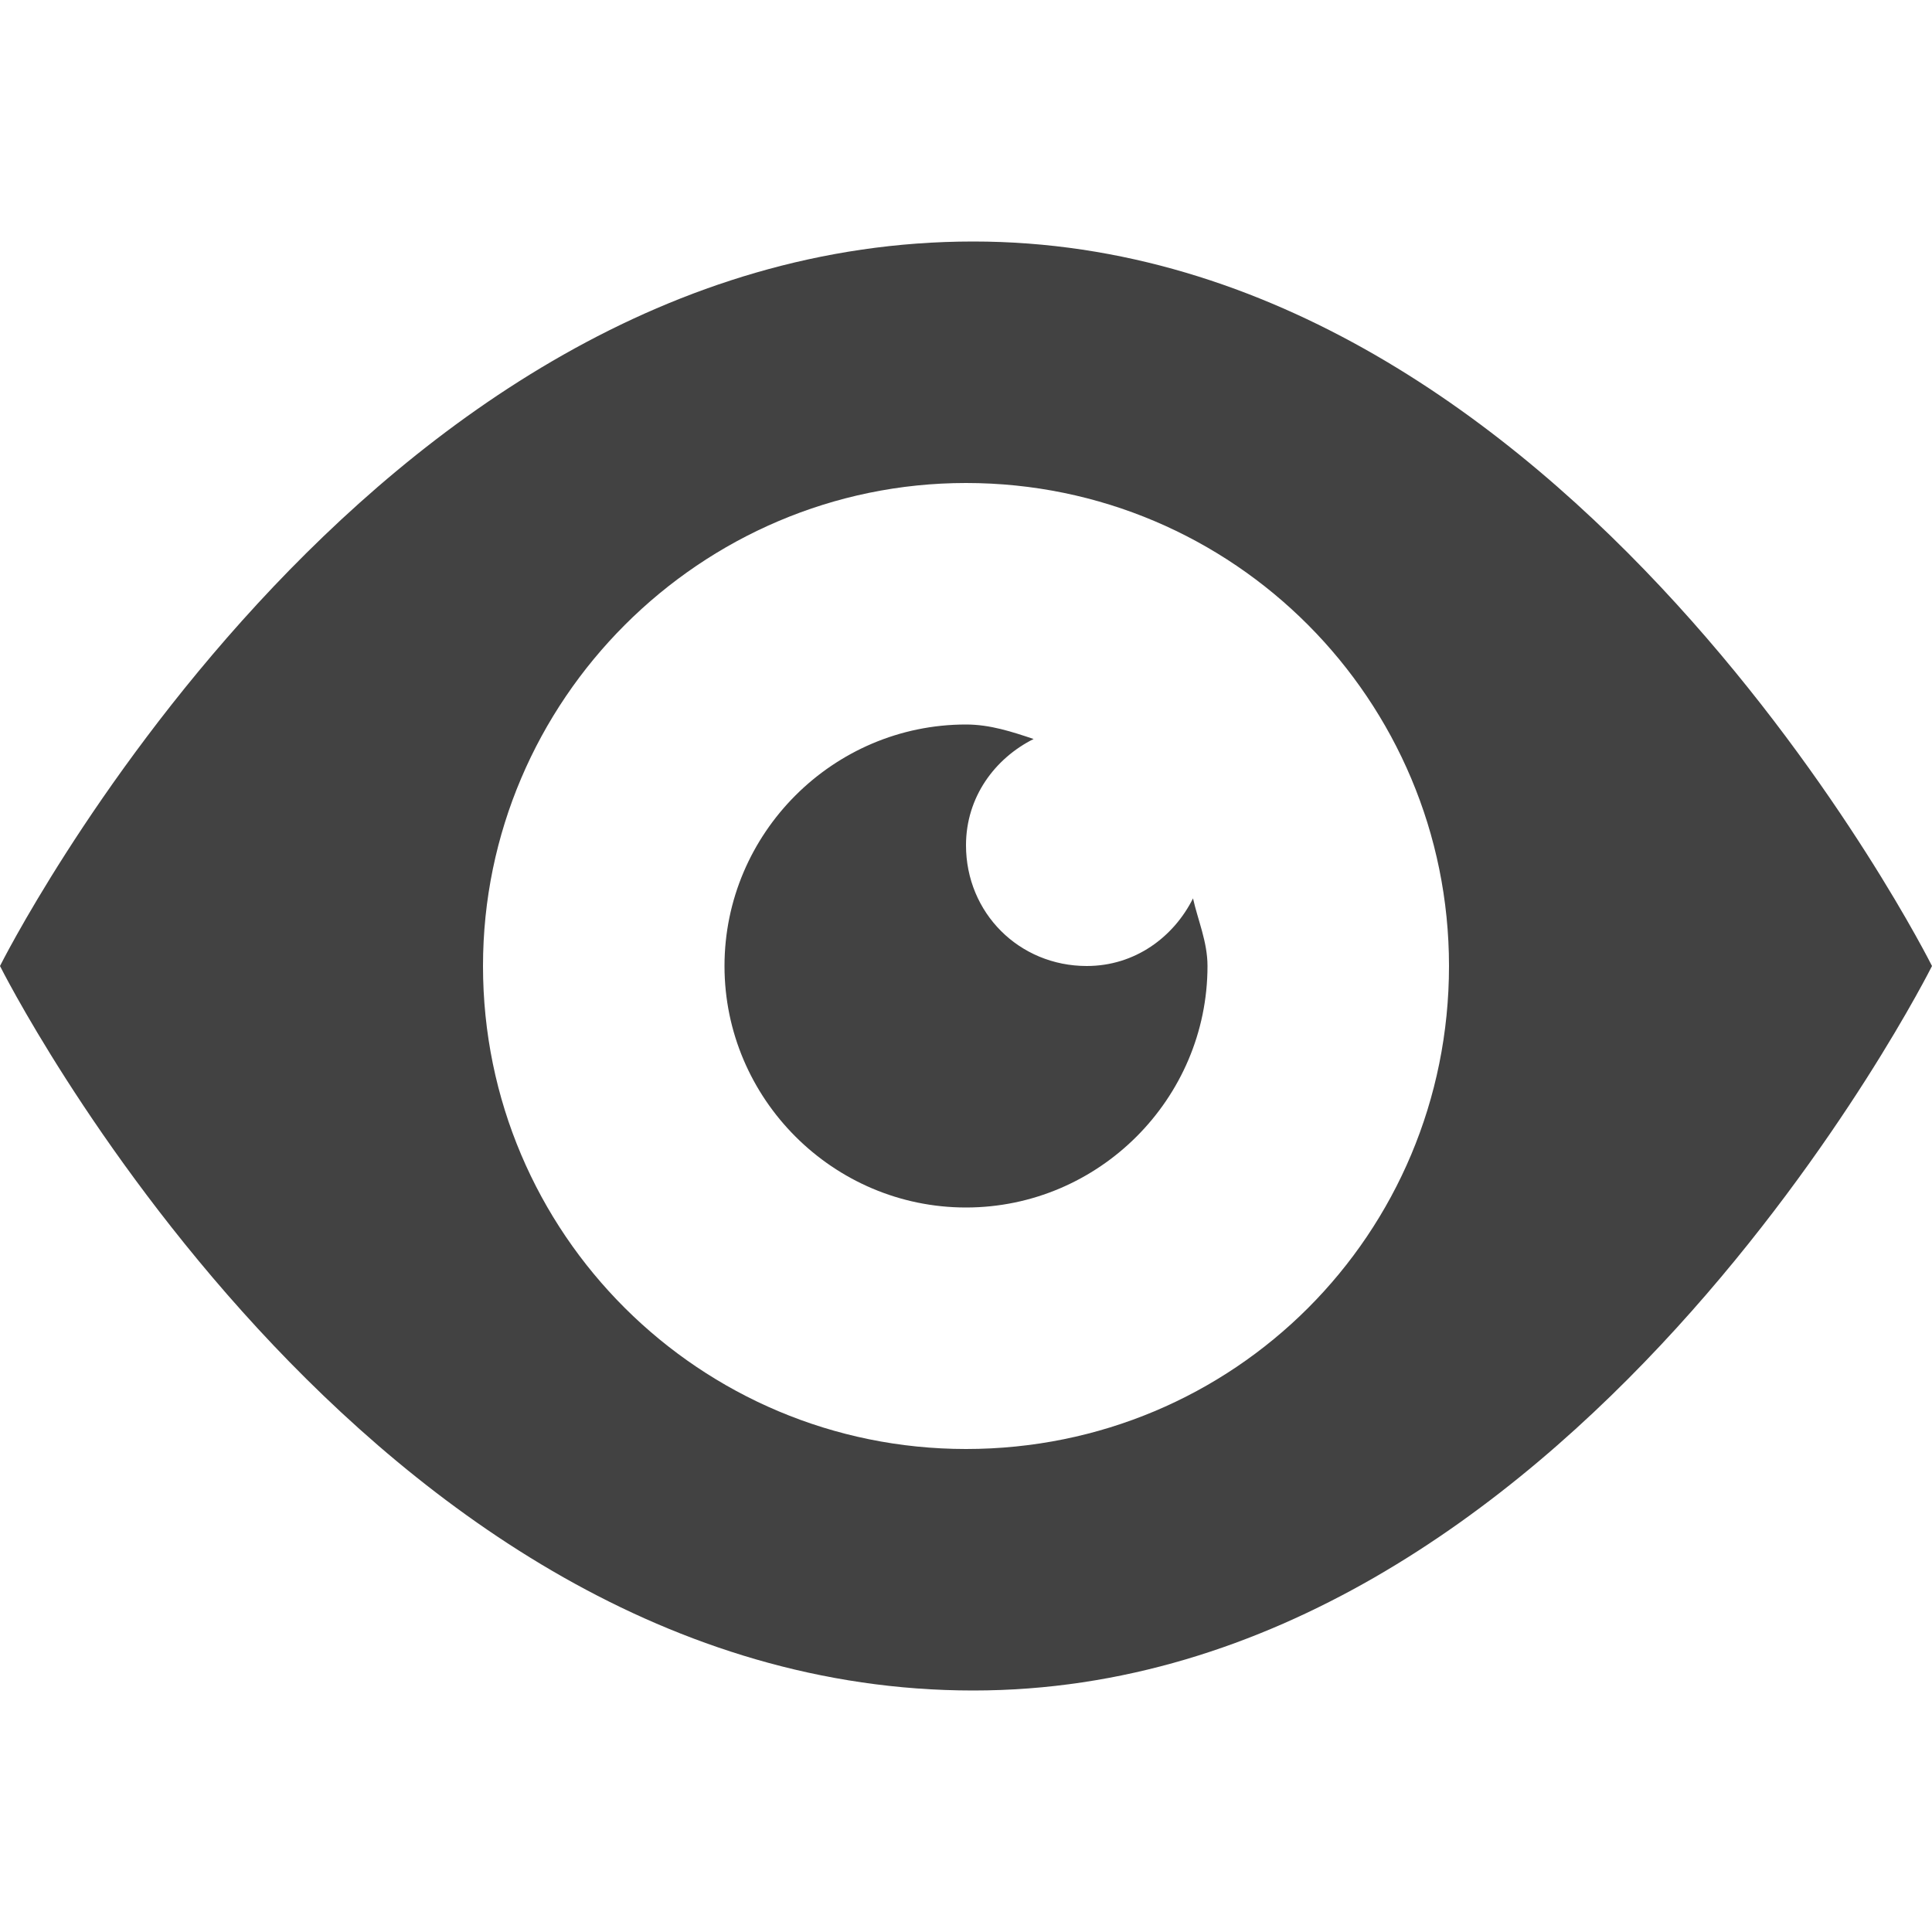
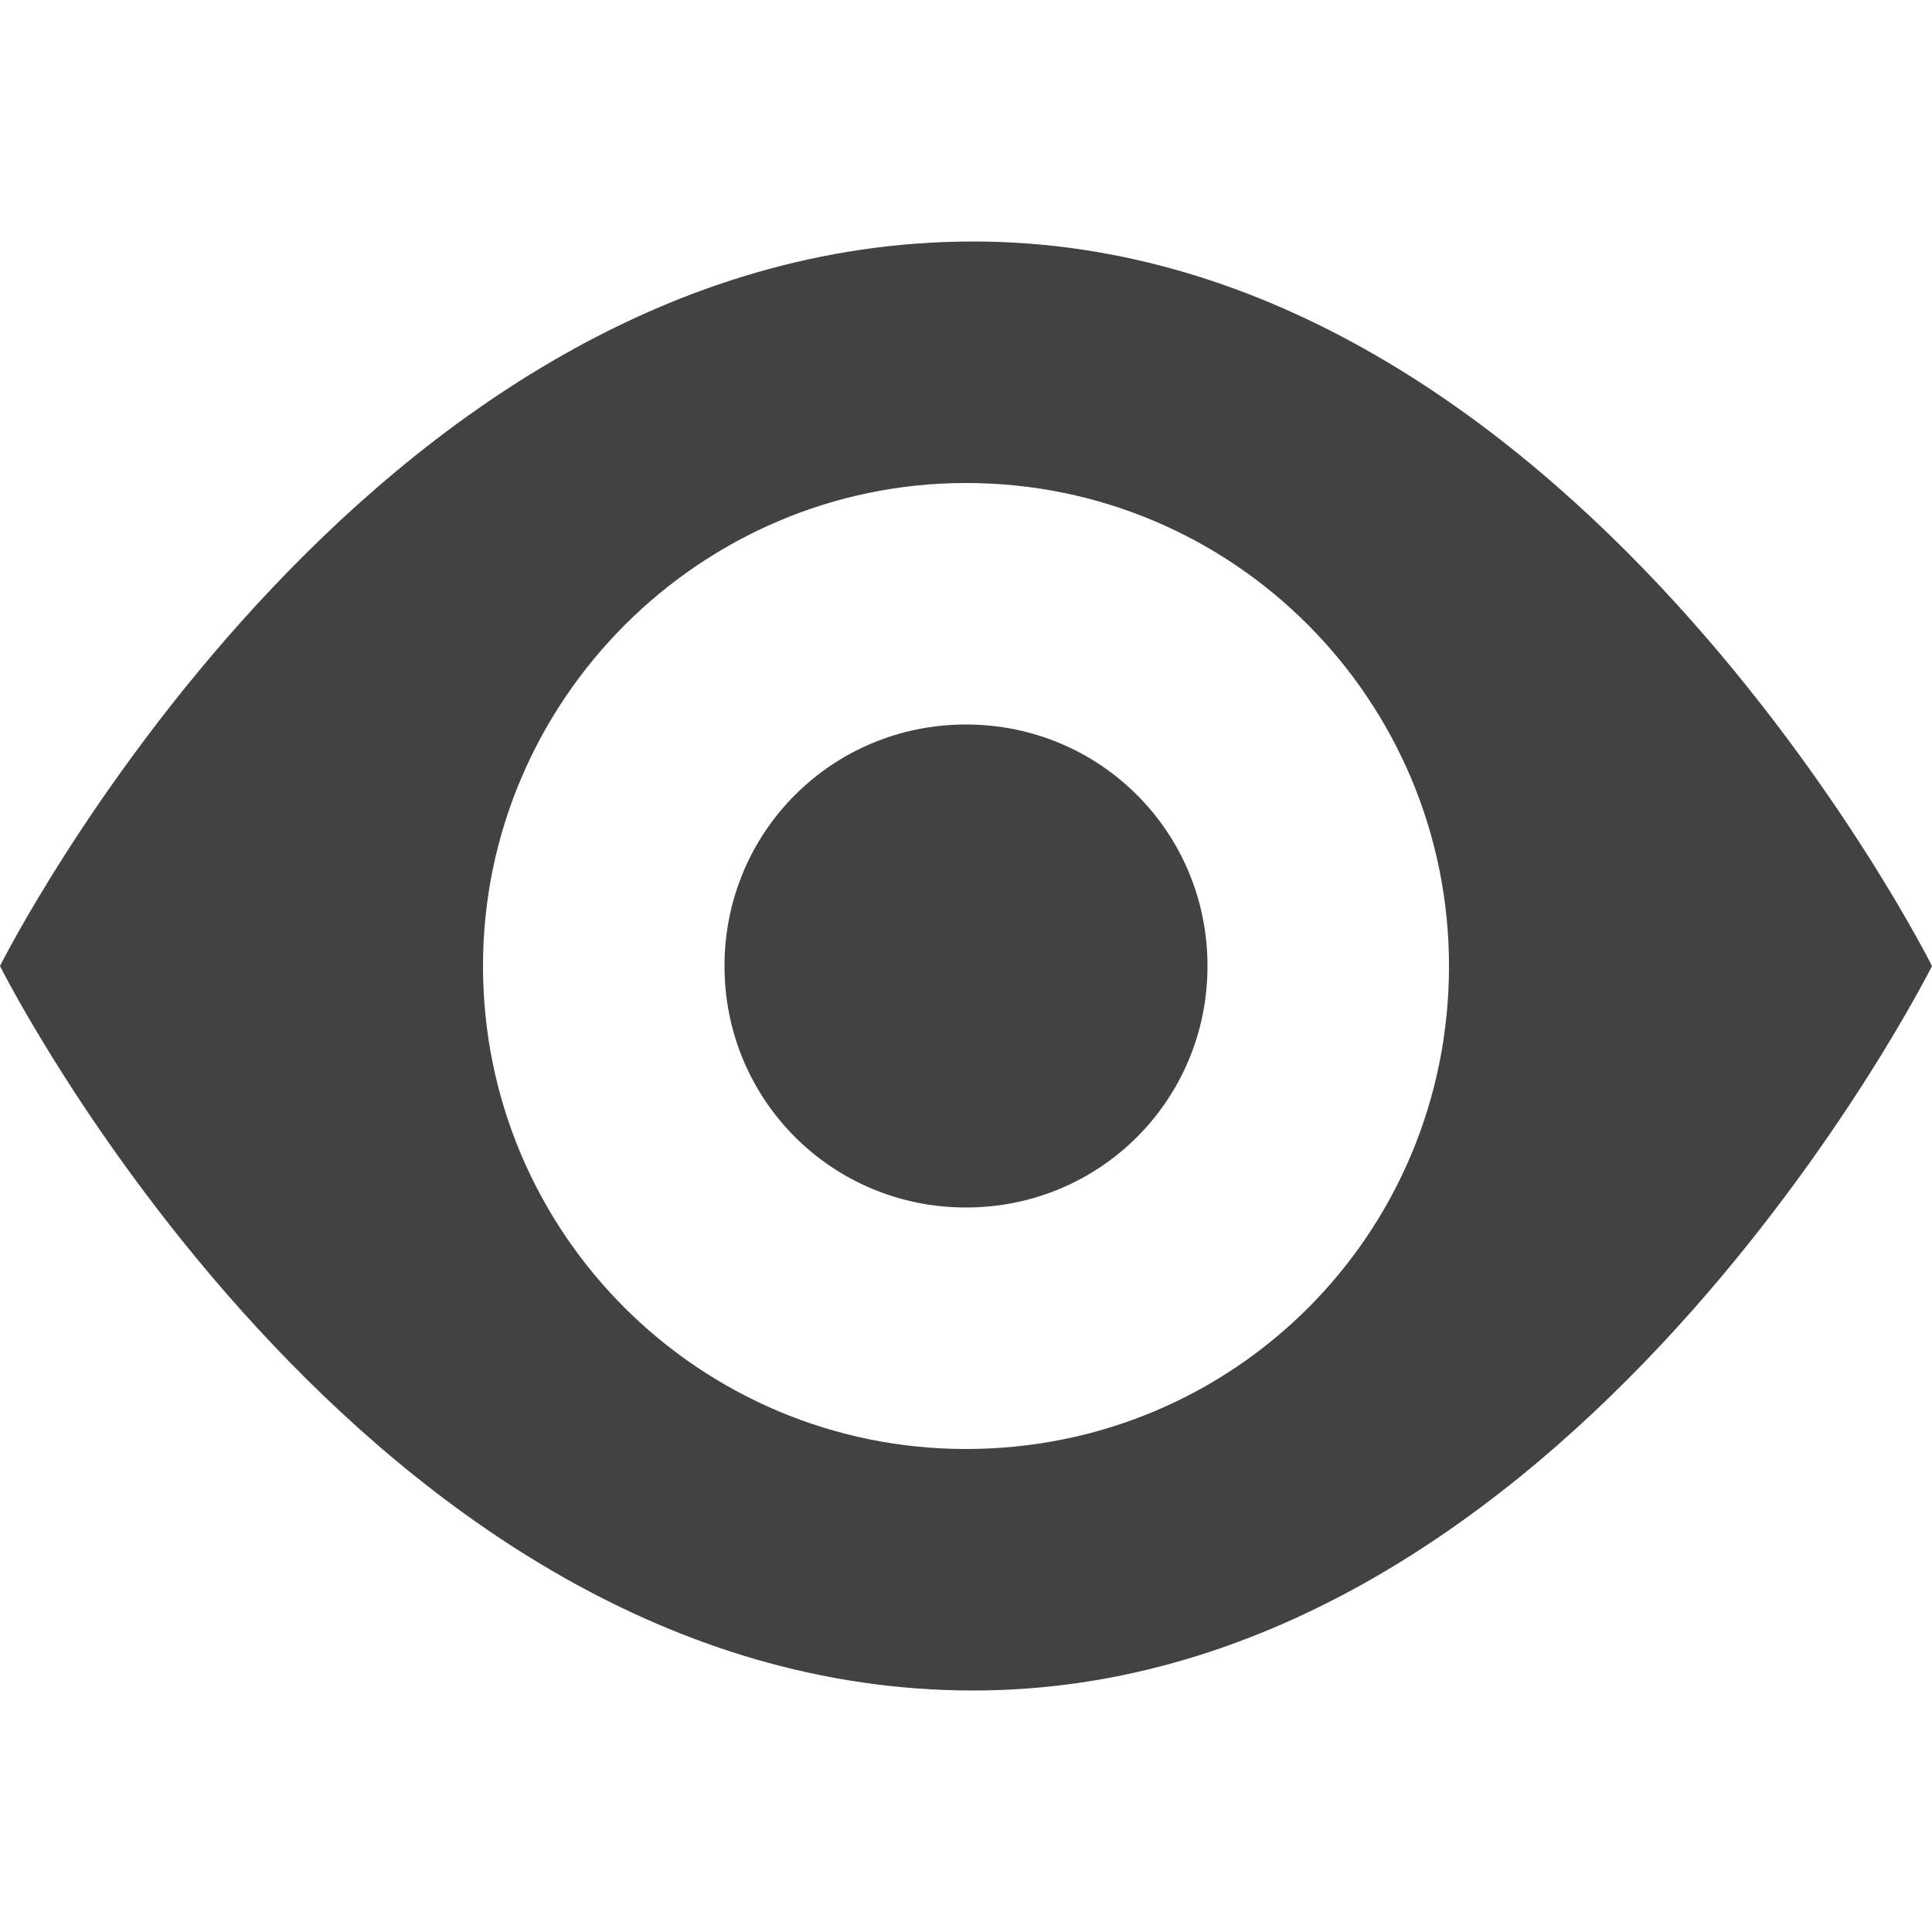
- <svg xmlns="http://www.w3.org/2000/svg" width="8" height="8" viewBox="0 0 8 8">
-   <path d="M4.03 0c-2.53 0-4.03 3-4.03 3s1.5 3 4.03 3c2.47 0 3.97-3 3.97-3s-1.5-3-3.97-3zm-.03 1c1.11 0 2 .9 2 2 0 1.11-.89 2-2 2-1.1 0-2-.89-2-2 0-1.1.9-2 2-2zm0 1c-.55 0-1 .45-1 1s.45 1 1 1 1-.45 1-1c0-.1-.04-.19-.06-.28-.08.16-.24.28-.44.28-.28 0-.5-.22-.5-.5 0-.2.12-.36.28-.44-.09-.03-.18-.06-.28-.06z" transform="translate(0 1)" preserveAspectRatio="xMidYMid meet" fill="#424242" />
+ <svg xmlns="http://www.w3.org/2000/svg" width="16" height="16" viewBox="0 0 16 16">
+   <path fill-rule="evenodd" fill="#424242" d="M8.06 2C3 2 0 8 0 8s3 6 8.06 6C13 14 16 8 16 8s-3-6-7.94-6zM8 12c-2.2 0-4-1.78-4-4 0-2.2 1.8-4 4-4 2.22 0 4 1.8 4 4 0 2.22-1.78 4-4 4zm2-4c0 1.11-.89 2-2 2-1.11 0-2-.89-2-2 0-1.11.89-2 2-2 1.11 0 2 .89 2 2z" />
</svg>
